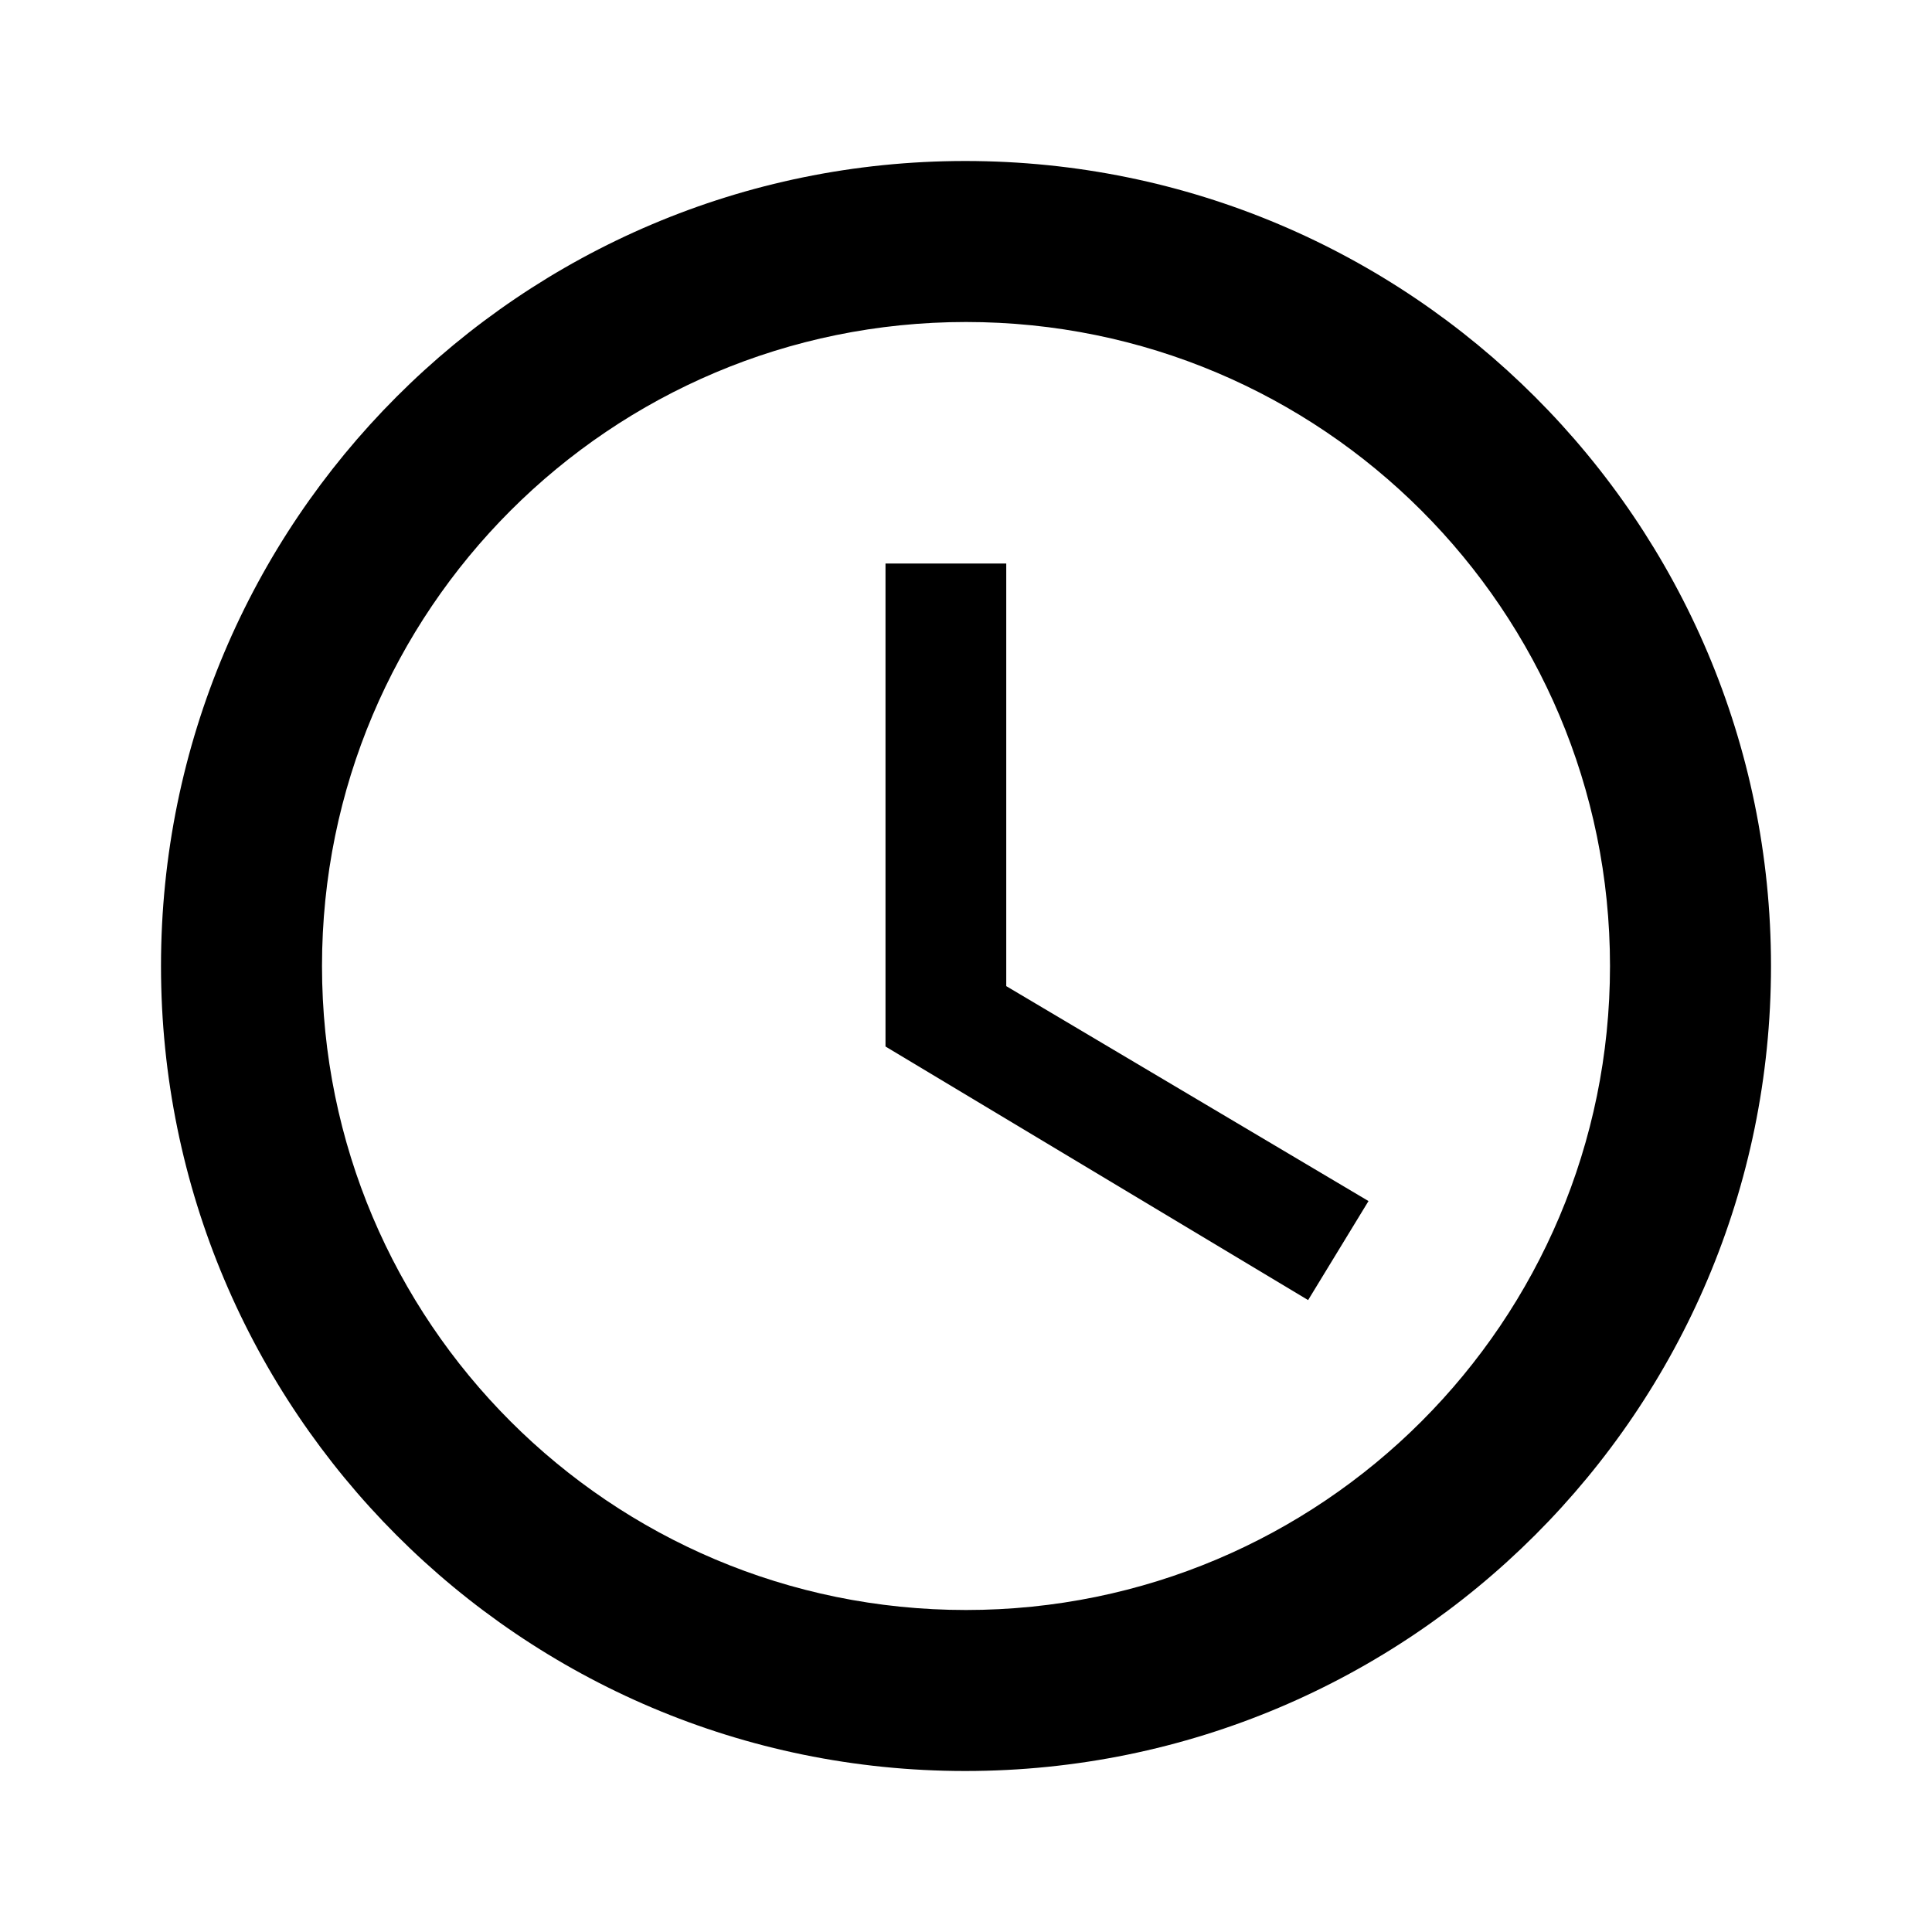
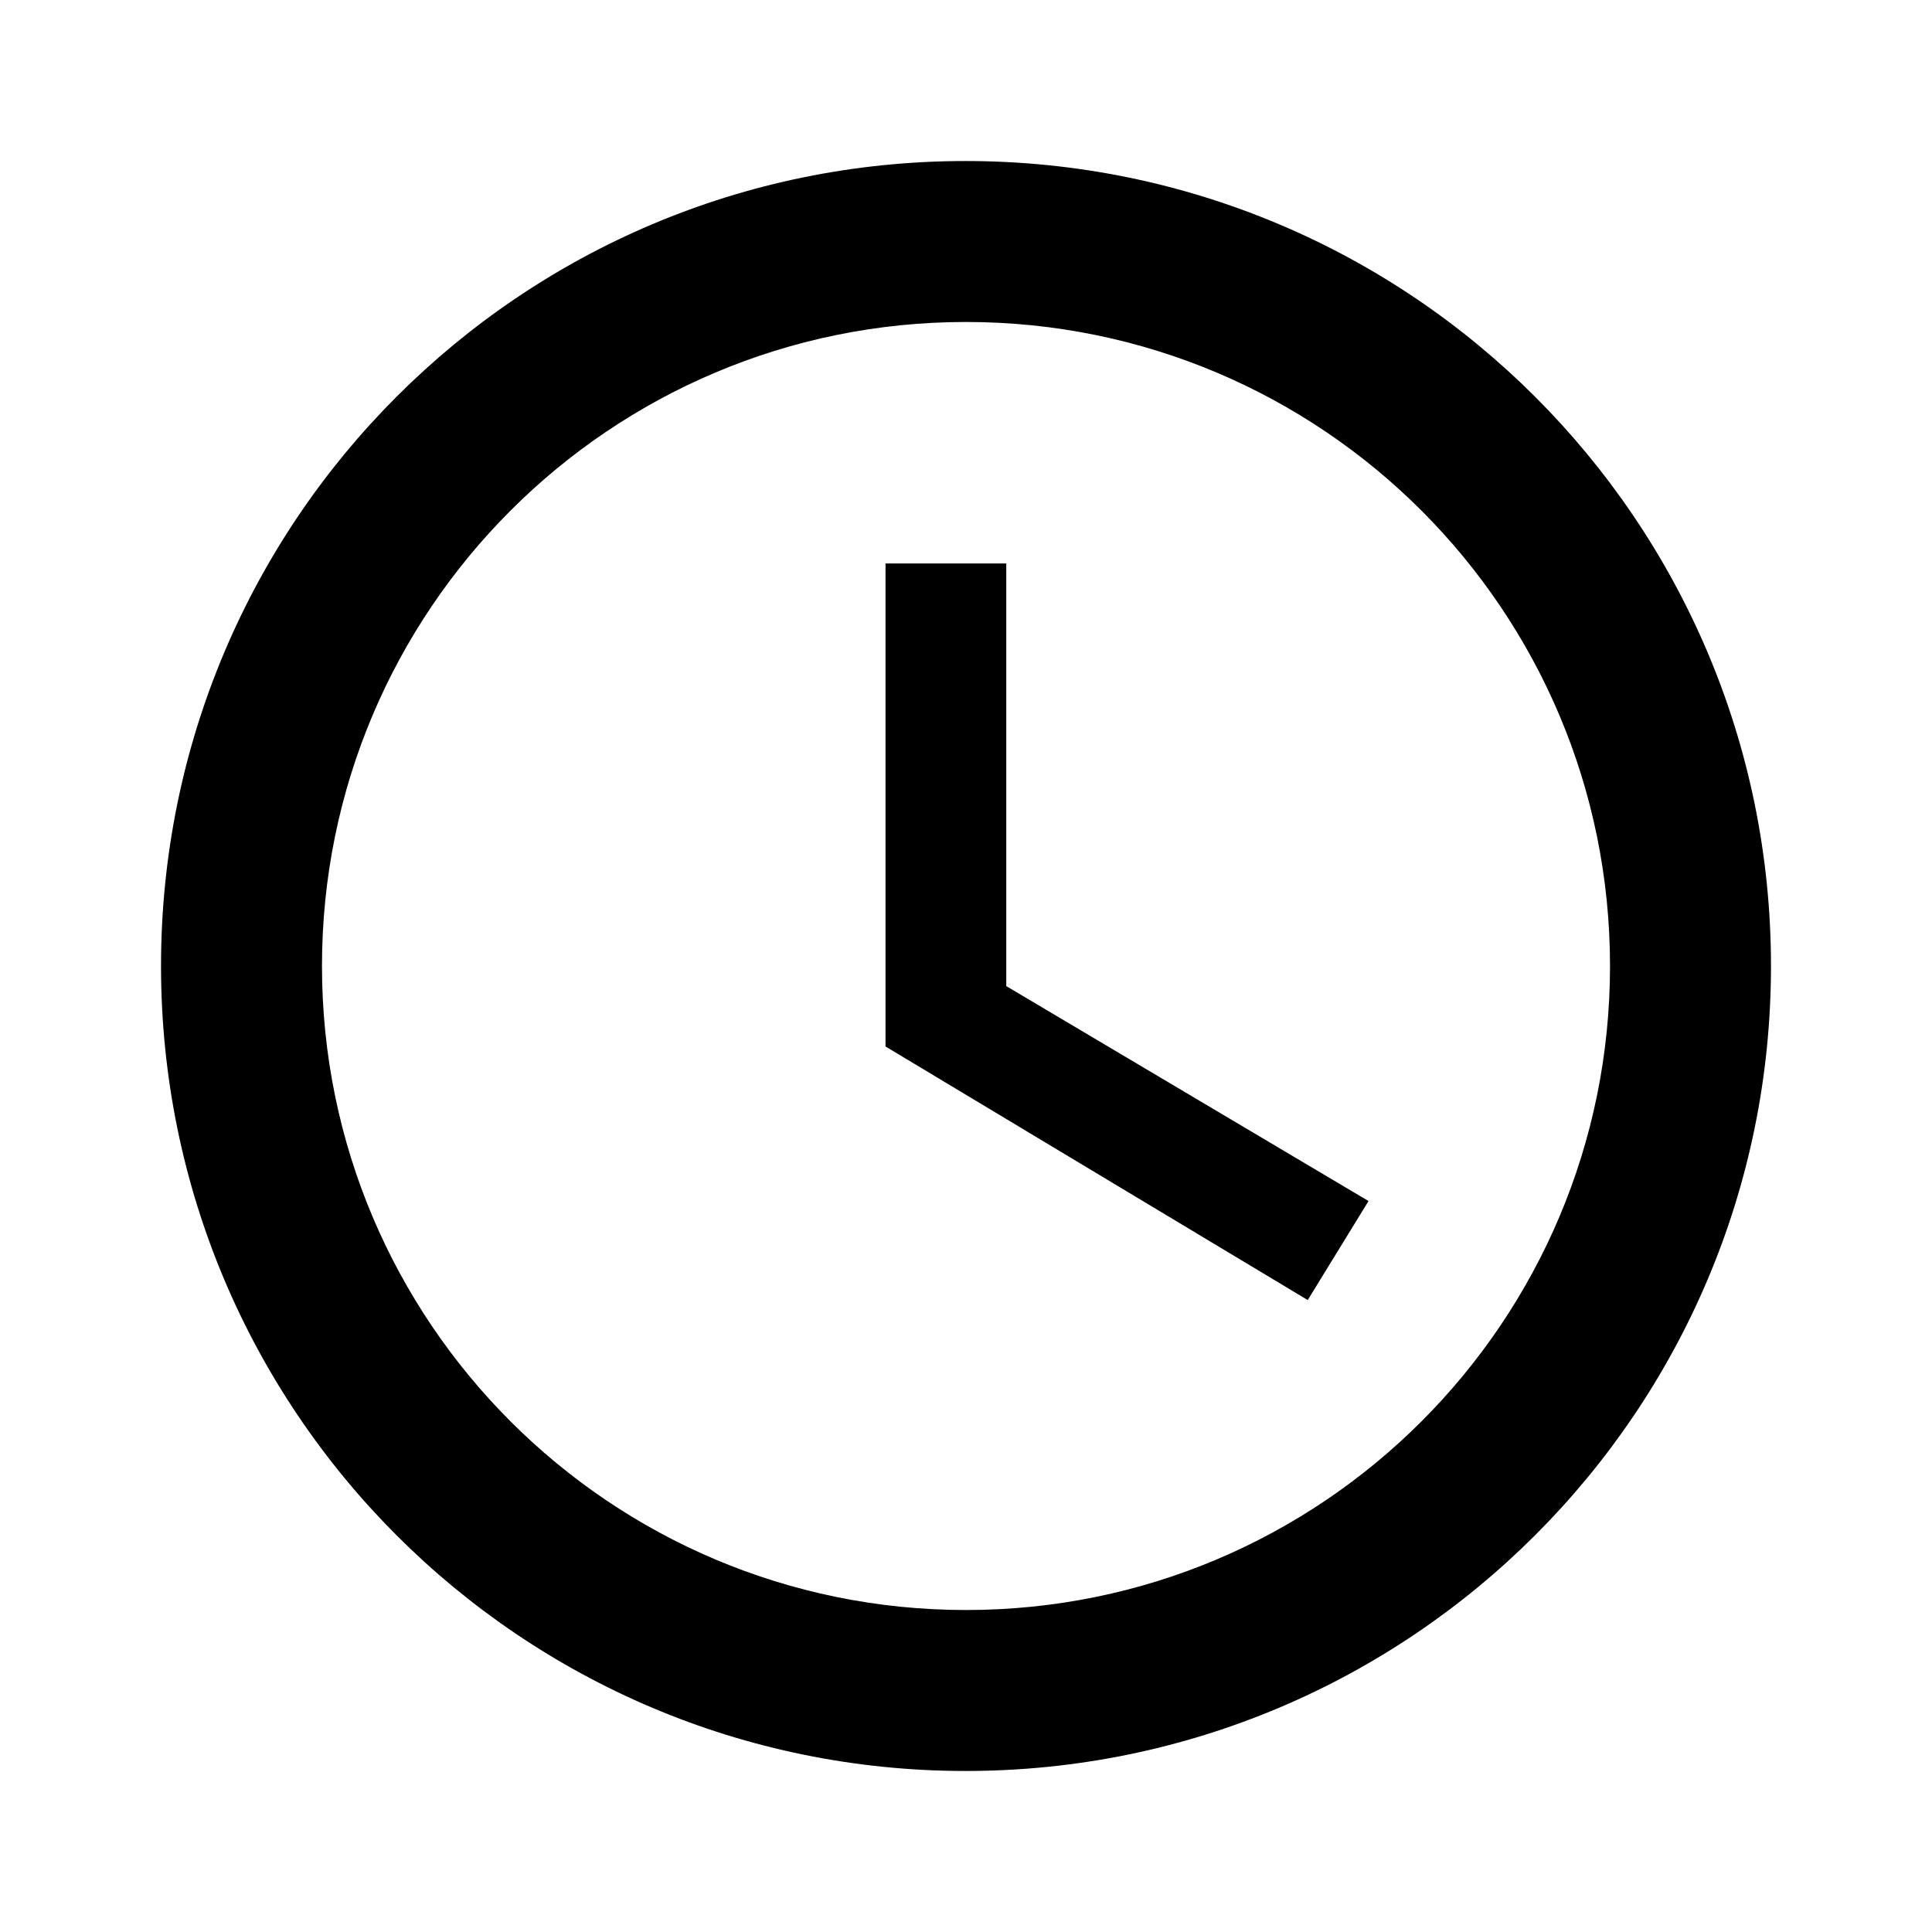
- <svg xmlns="http://www.w3.org/2000/svg" width="24" height="24">
-   <path d="M11.99 2C6.47 2 2 6.48 2 12s4.47 10 9.99 10C17.52 22 22 17.52 22 12S17.52 2 11.99 2zM12 20c-4.42 0-8-3.58-8-8s3.58-8 8-8 8 3.58 8 8-3.58 8-8 8z" />
-   <path d="M0 0h24v24H0z" fill="none" />
-   <path d="M12.5 7H11v6l5.25 3.15.75-1.23-4.5-2.67z" />
+ <svg xmlns="http://www.w3.org/2000/svg" xmlns:xlink="http://www.w3.org/1999/xlink" width="32" height="32" viewBox="0 0 32 32">
+   <defs>
+     <path d="M15.993 2.667C8.627 2.667 2.667 8.633 2.667 16s5.96 13.333 13.326 13.333c7.367 0 13.34-5.966 13.34-13.333S23.36 2.667 15.993 2.667zM16 5.333c5.893 0 10.667 4.774 10.667 10.667S21.893 26.667 16 26.667 5.333 21.893 5.333 16 10.107 5.333 16 5.333zm.667 4h-2v8l6.993 4.2 1.007-1.64-6-3.56v-7z" id="a" />
+   </defs>
+   <use xlink:href="#a" />
</svg>
